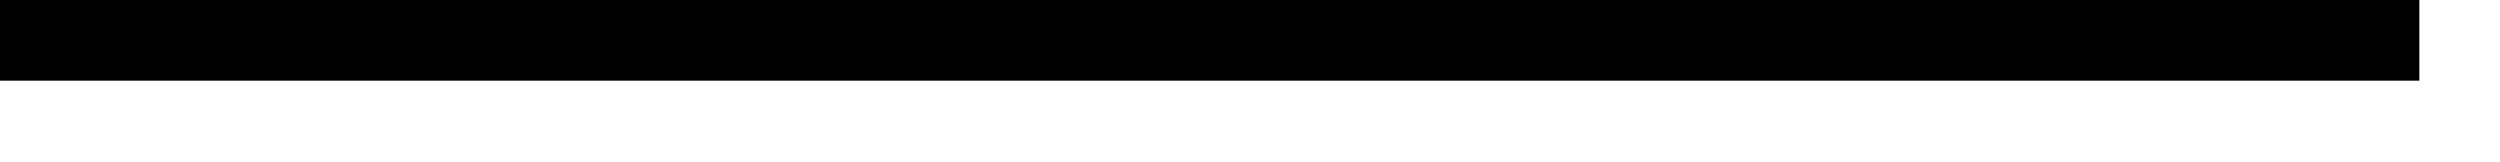
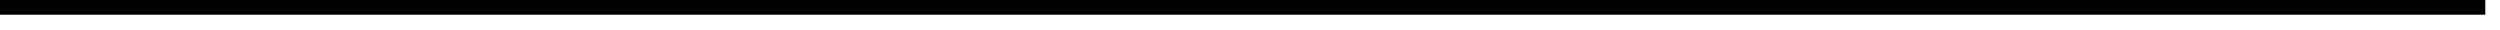
- <svg xmlns="http://www.w3.org/2000/svg" version="1.1" width="31px" height="2px">
-   <g transform="matrix(1 0 0 1 -1070 -398 )">
-     <path d="M 1070 398.5  L 1100 398.5  " stroke-width="1" stroke="#000000" fill="none" />
+ <svg xmlns="http://www.w3.org/2000/svg" version="1.1" width="170px" height="2px">
+   <g transform="matrix(1 0 0 1 -1194 -468 )">
+     <path d="M 1194 468.5  L 1363 468.5  " stroke-width="1" stroke="#000000" fill="none" />
  </g>
</svg>
